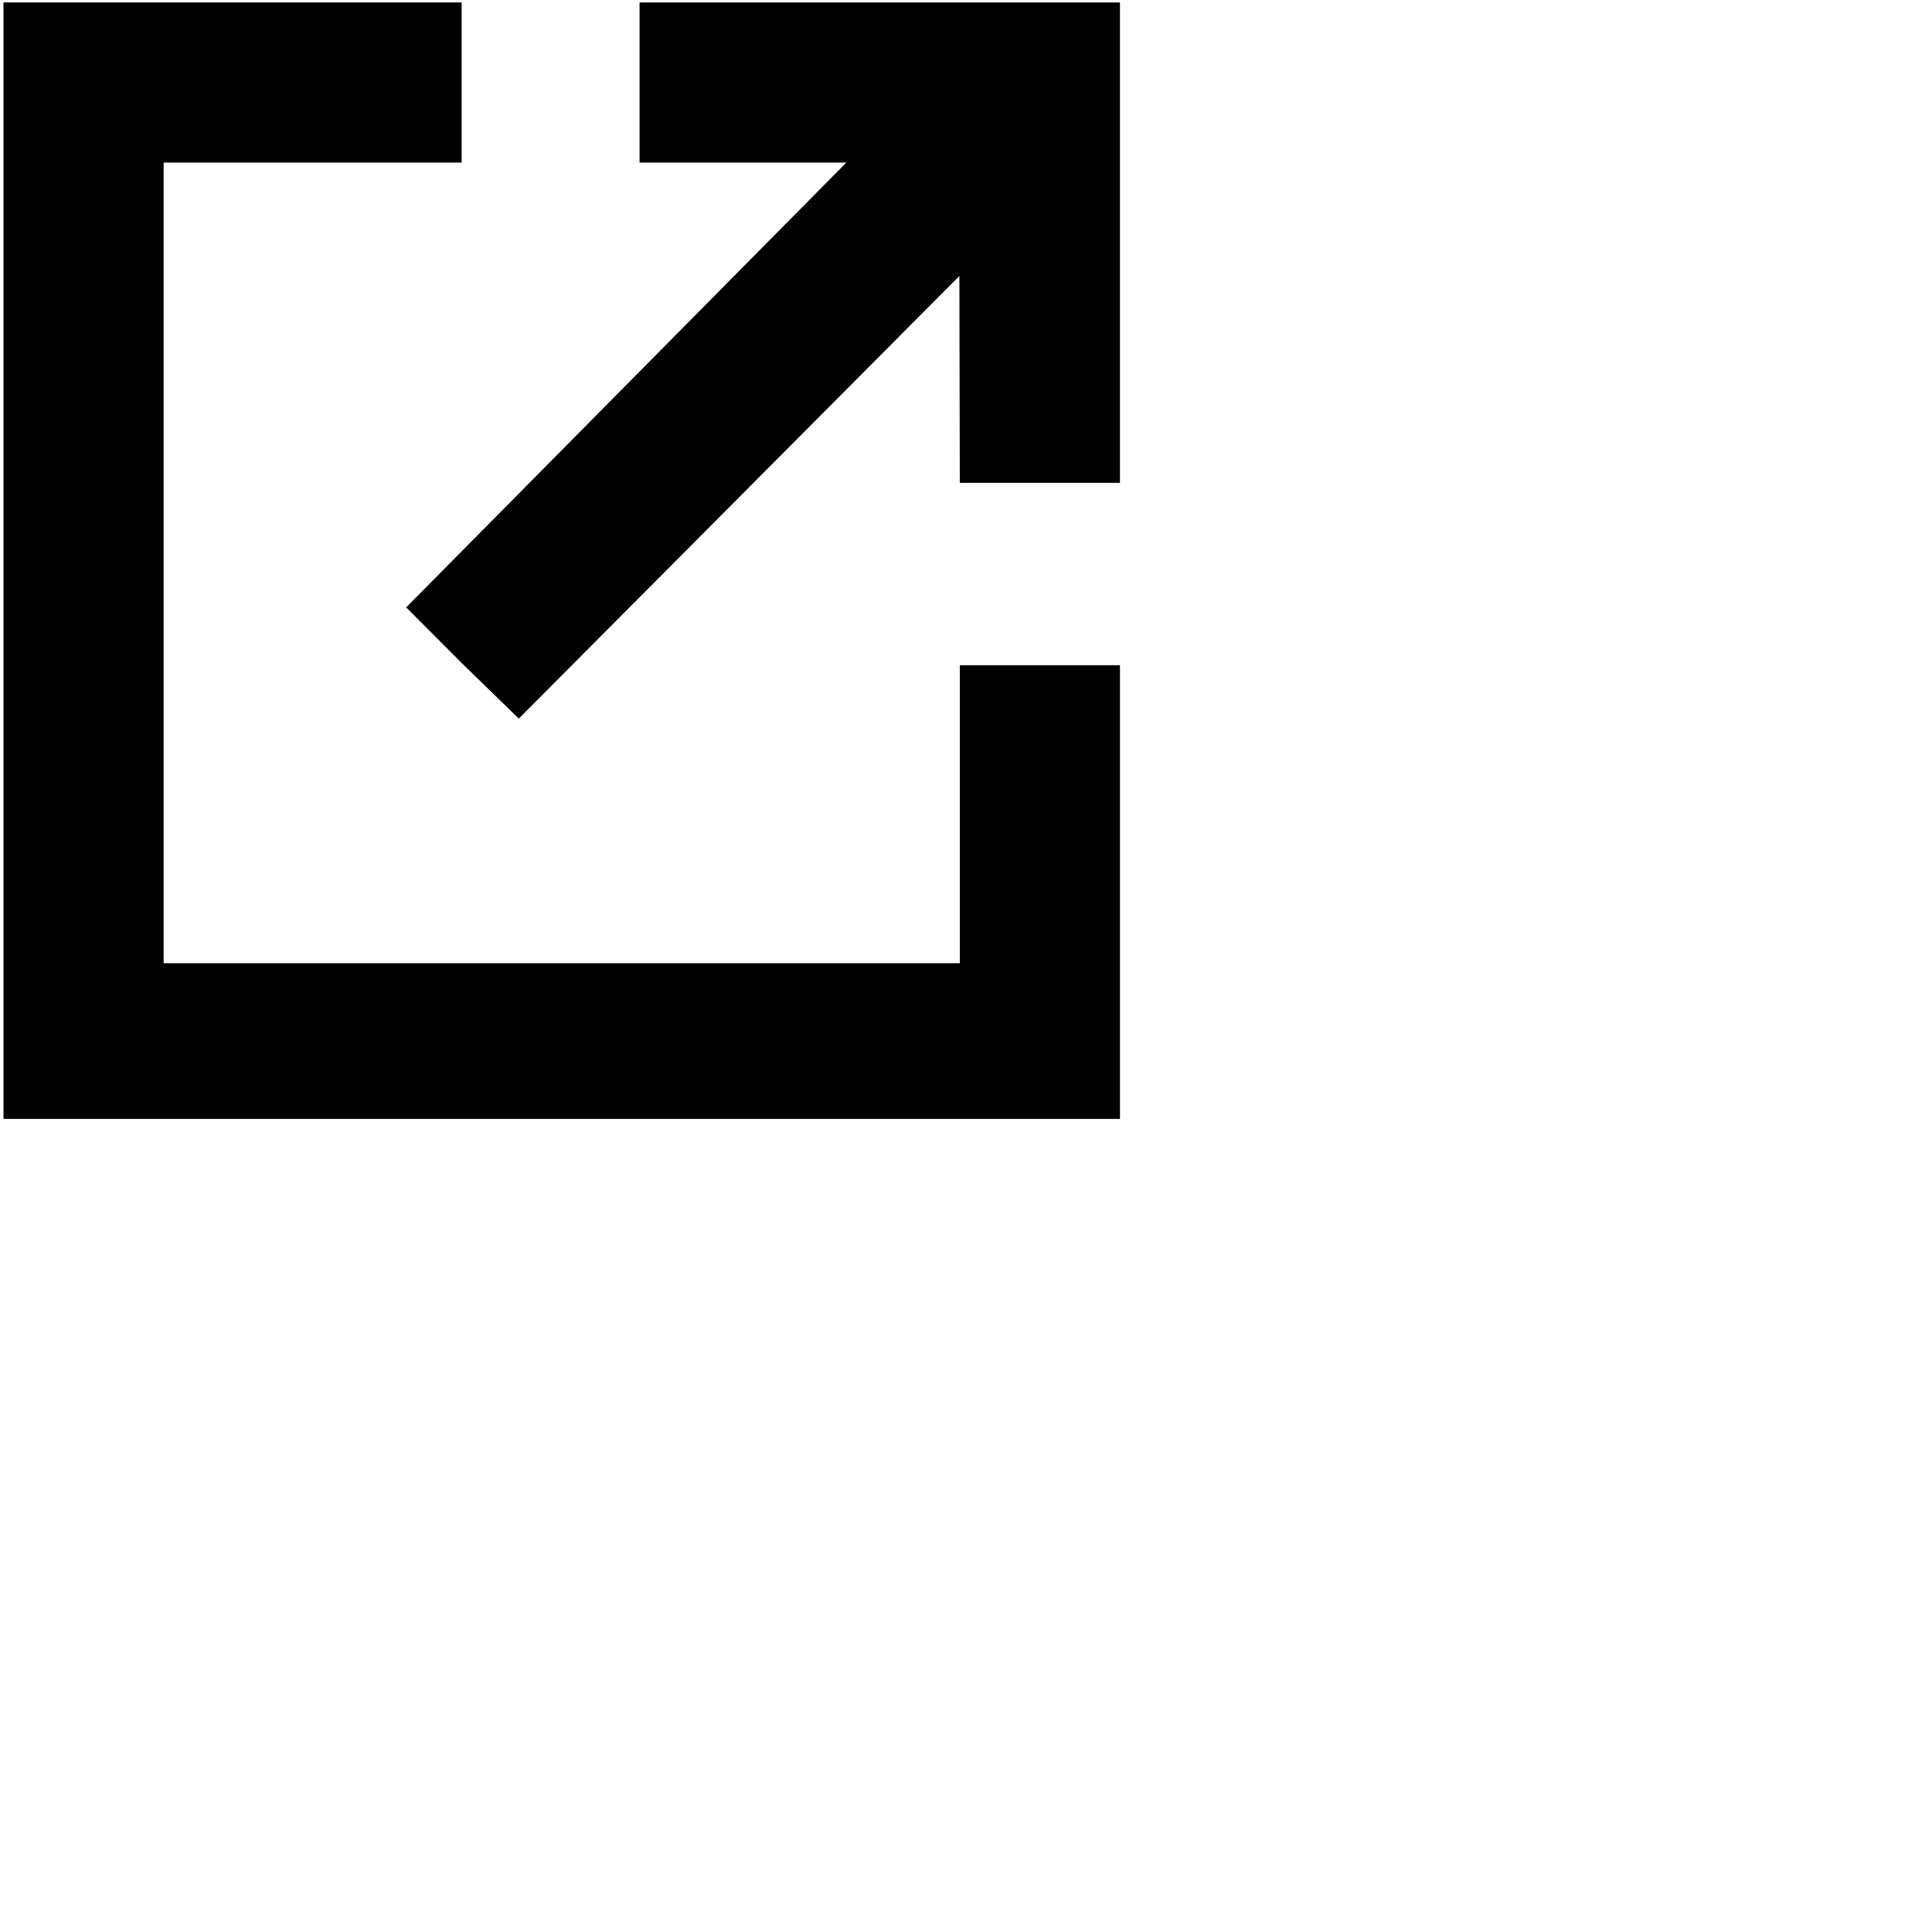
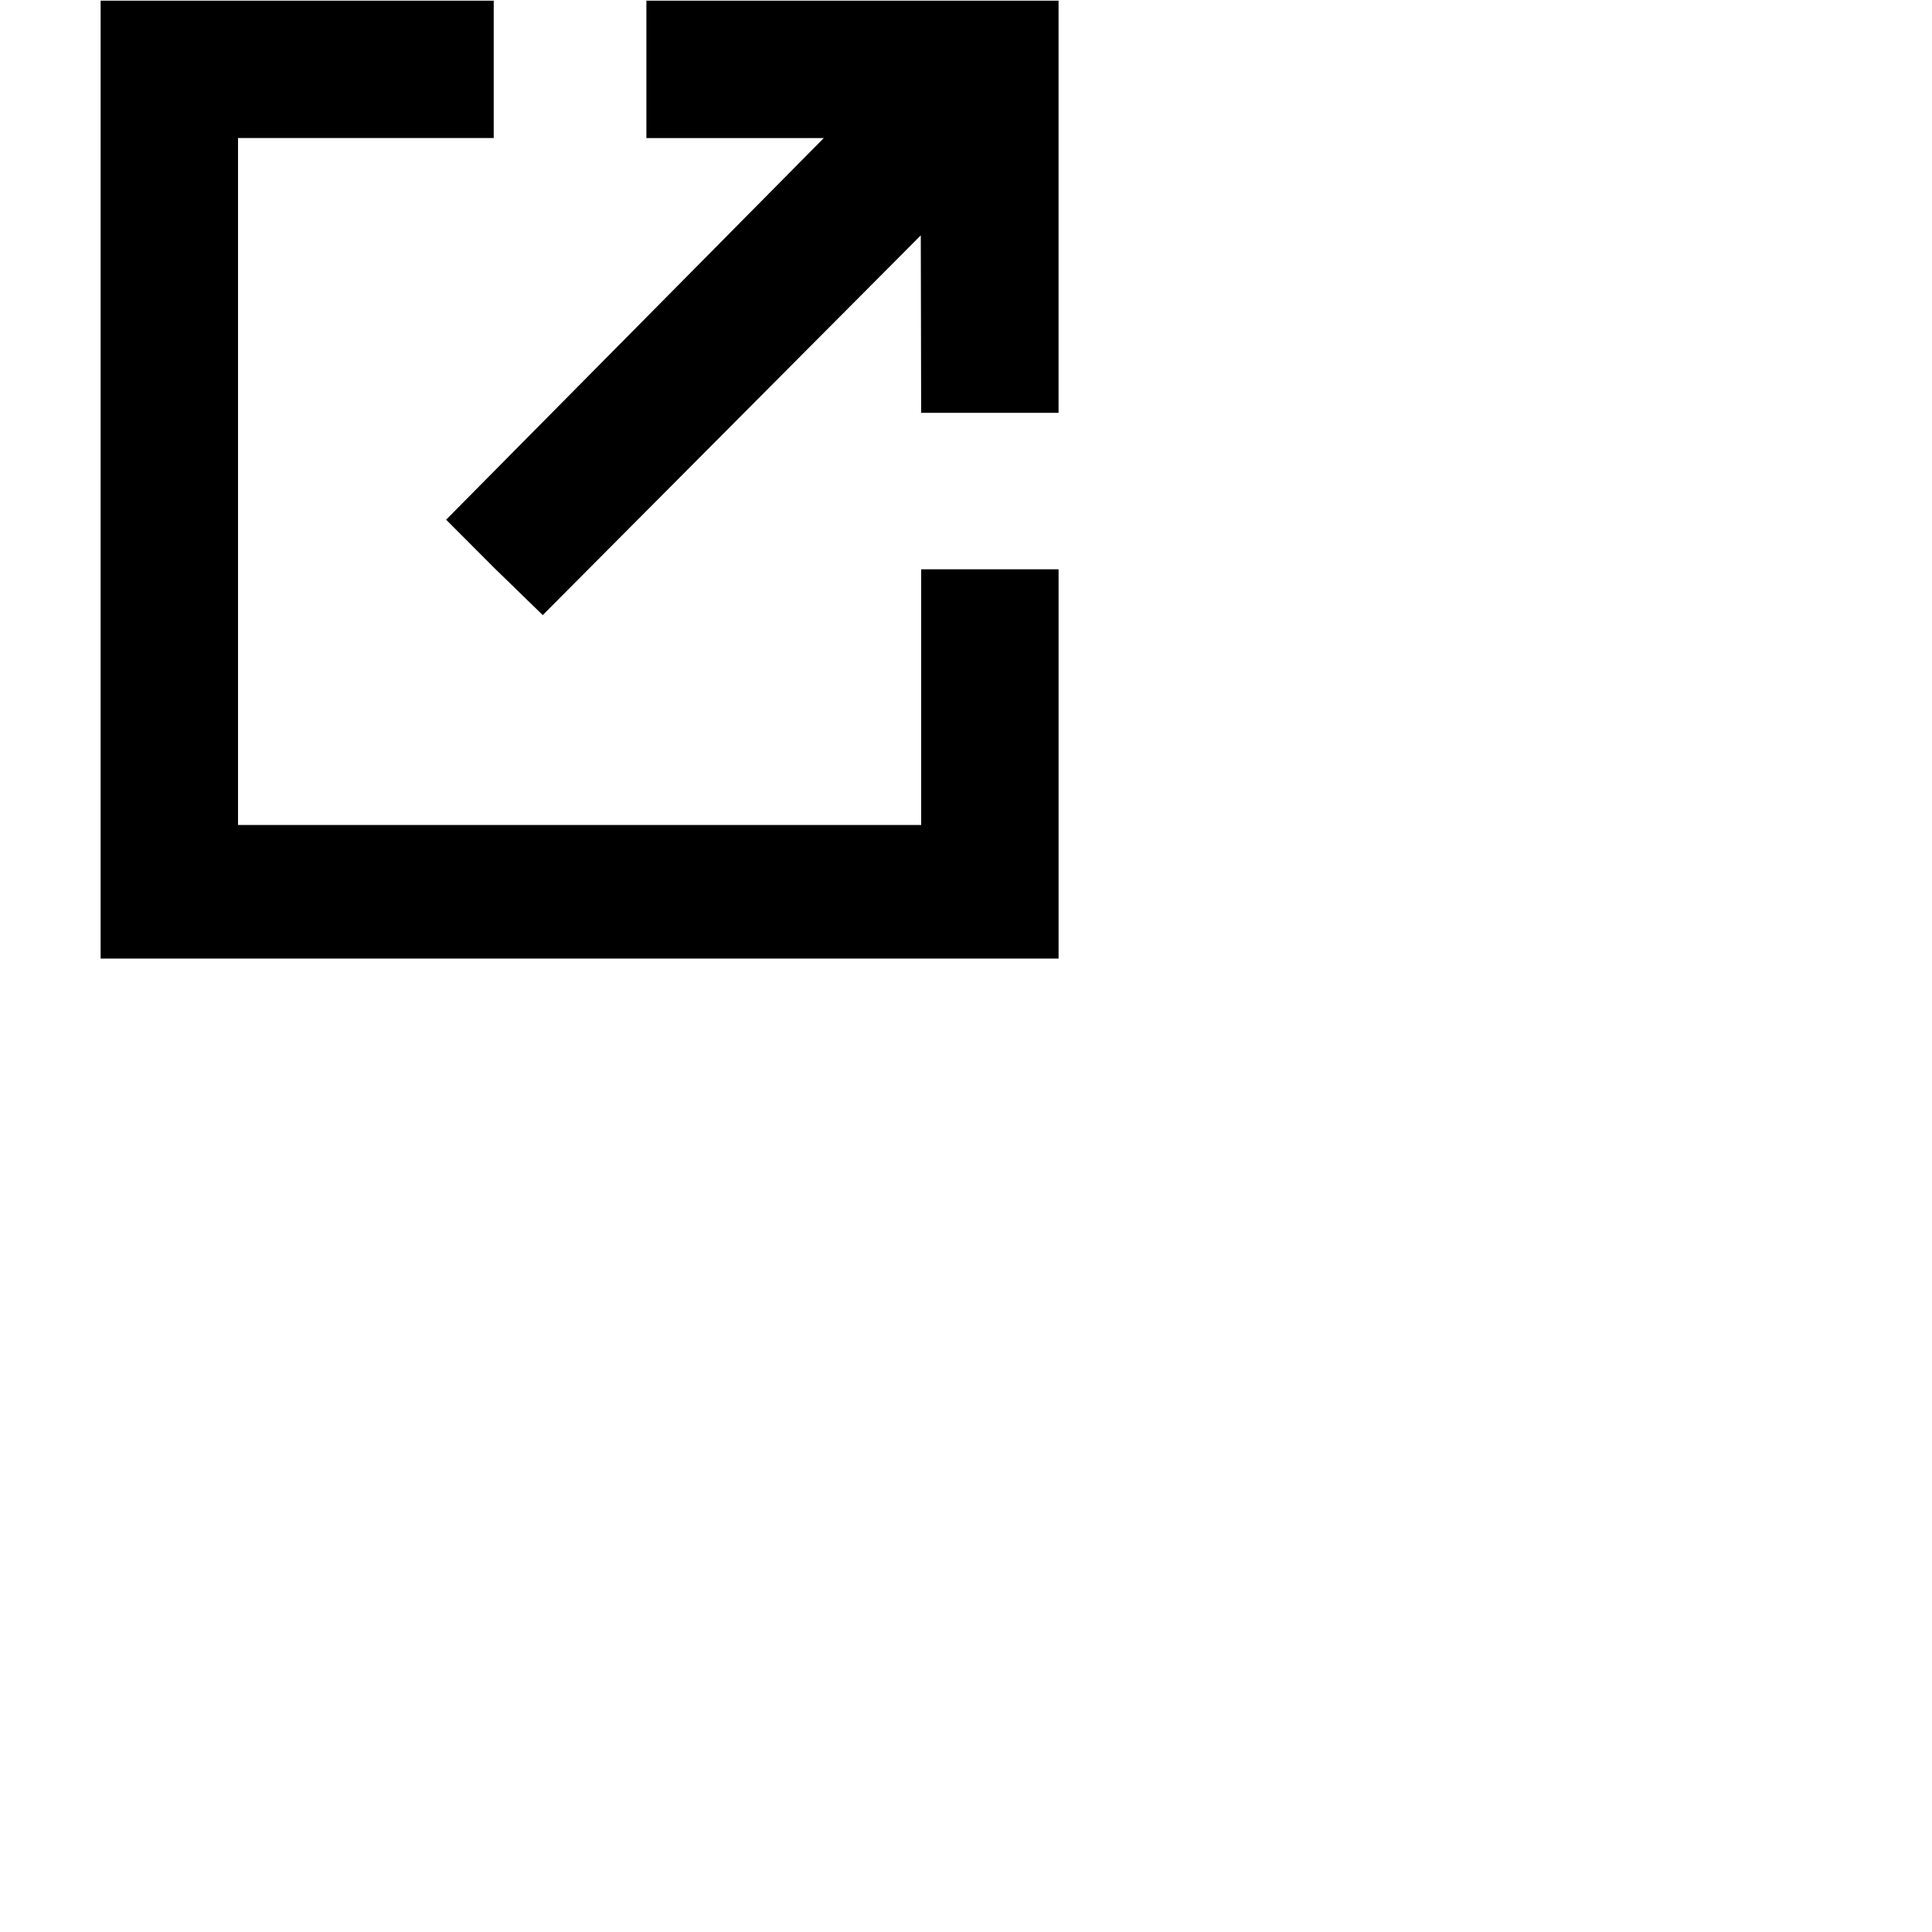
- <svg xmlns="http://www.w3.org/2000/svg" width="211.67mm" height="211.67mm" version="1.1" viewBox="0 0 211.67 211.67" xml:space="preserve">
-   <path d="m0.383 0.268h50.195v17.544h-32.651v87.719h87.232v-32.651h17.544v49.707h-122.32zm50.195 72.369-6.077-6.091 48.225-48.733h-22.656v-17.544h52.631v52.631h-17.544l-0.047-22.661-48.271 48.489-6.263-6.091z" stroke-width=".487" />
+ <svg xmlns="http://www.w3.org/2000/svg" width="800" height="800" version="1.1" viewBox="0 0 800 800">
+   <path d="m41.67 0.268h162.77v56.893h-105.88v284.46h282.88v-105.88h56.893v161.19h-396.67zm162.77 234.68-19.706-19.753 156.39-158.03h-73.47v-56.893h170.67v170.67h-56.893l-0.153-73.486-156.54 157.24-20.309-19.753z" stroke-width="1.58" />
</svg>
